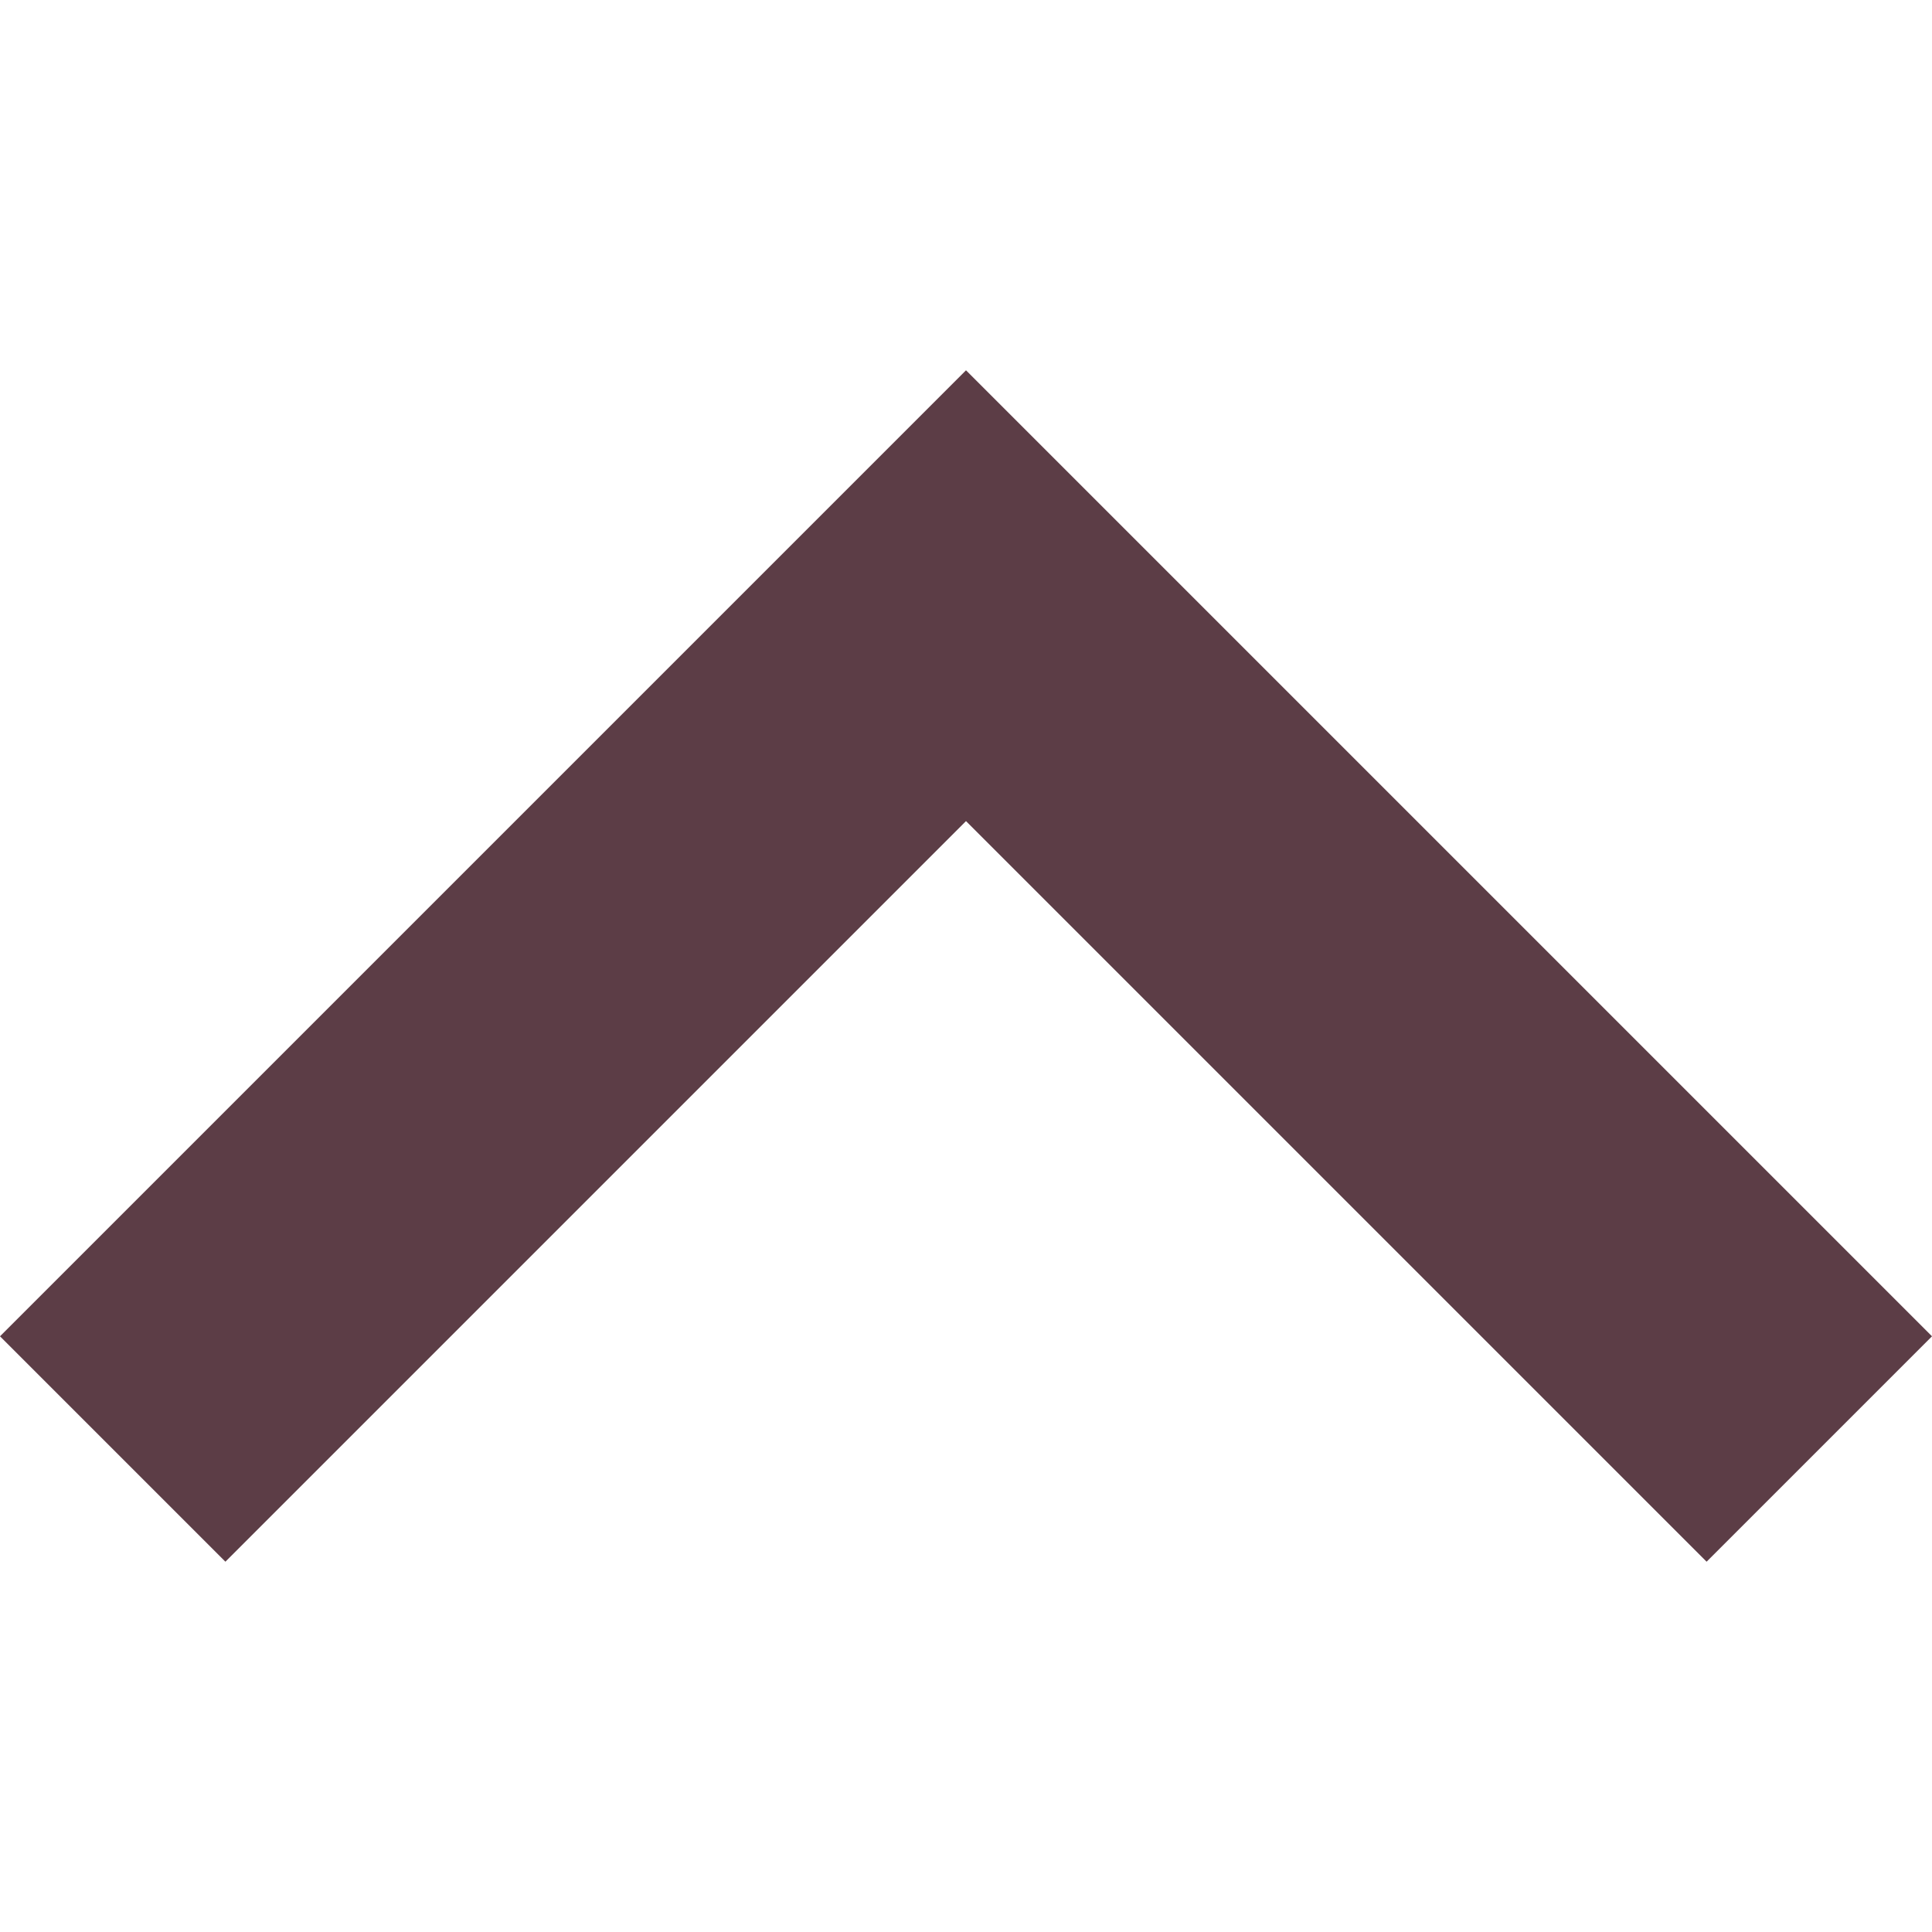
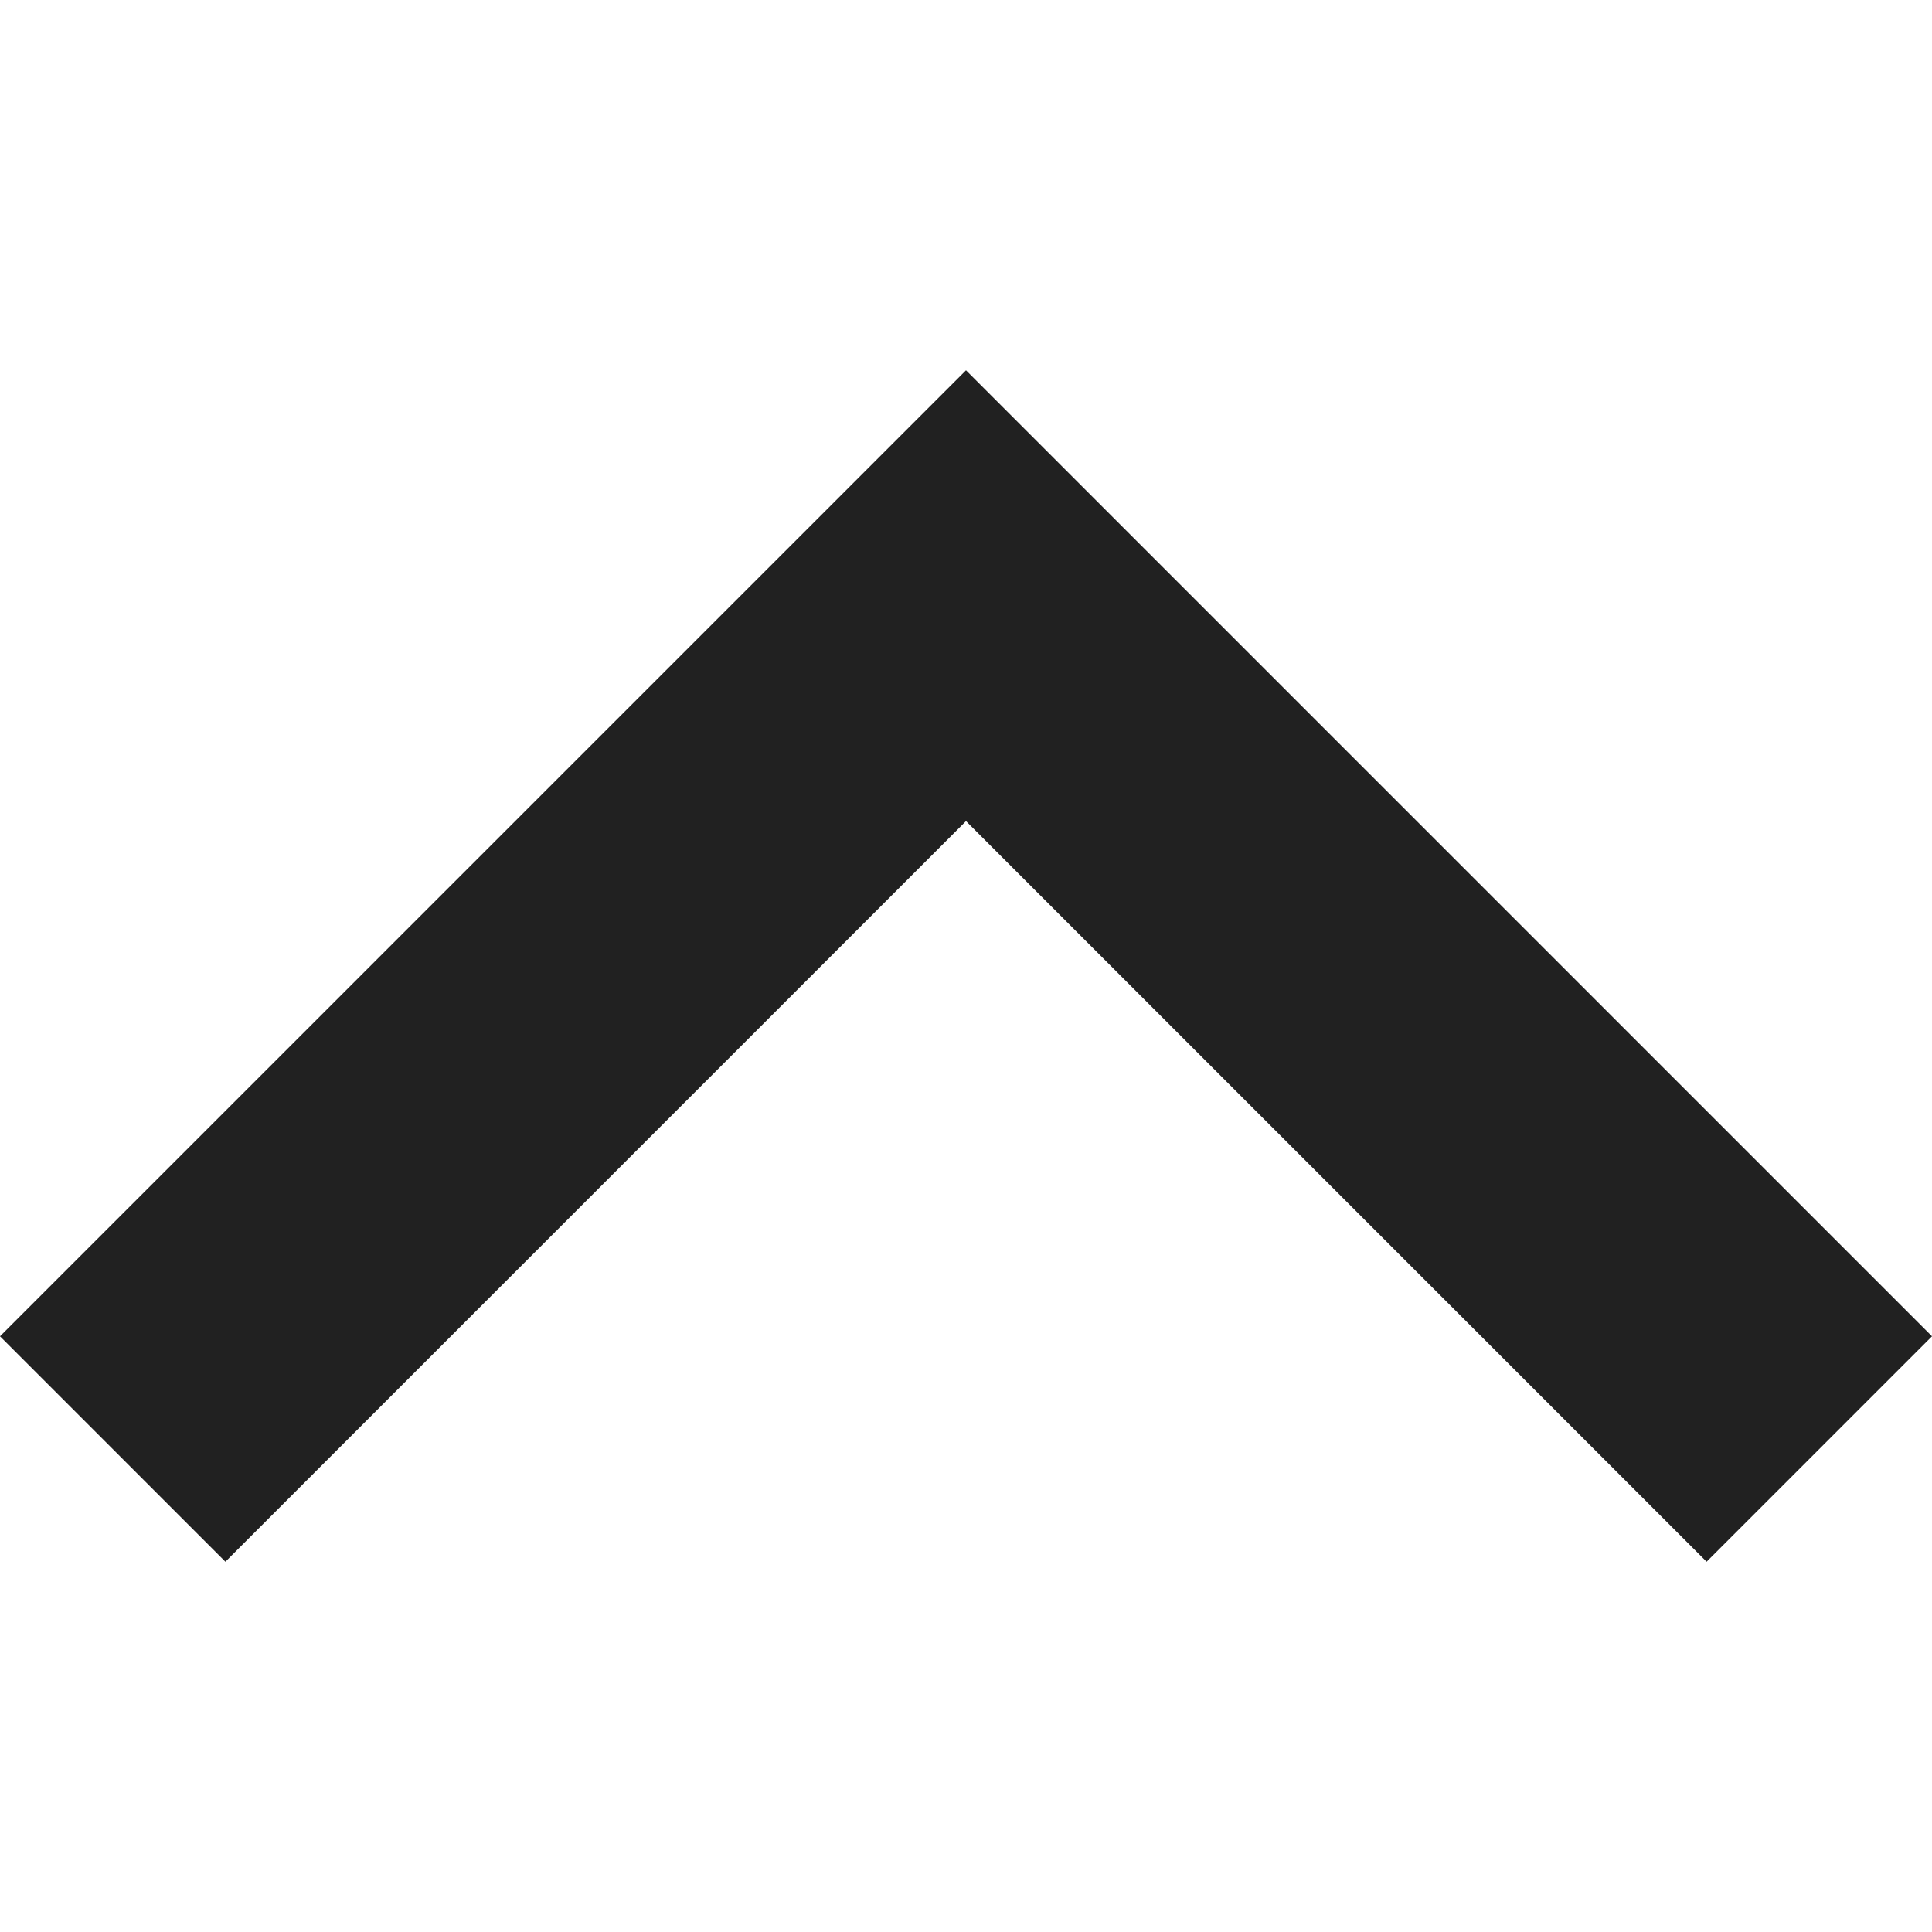
- <svg xmlns="http://www.w3.org/2000/svg" fill="#5c3d46" viewBox="0 0 306 306" width="12px" height="12px">
+ <svg xmlns="http://www.w3.org/2000/svg" fill="#212121" viewBox="0 0 306 306" width="12px" height="12px">
  <g transform="matrix(0 1 -1 0 306 -0)">
    <g>
      <g id="chevron-left">
        <polygon points="247.35,35.7 211.65,0 58.65,153 211.65,306 247.35,270.3 130.05,153   " />
      </g>
    </g>
    <g />
    <g />
    <g />
    <g />
    <g />
    <g />
    <g />
    <g />
    <g />
    <g />
    <g />
    <g />
    <g />
    <g />
    <g />
  </g>
</svg>
